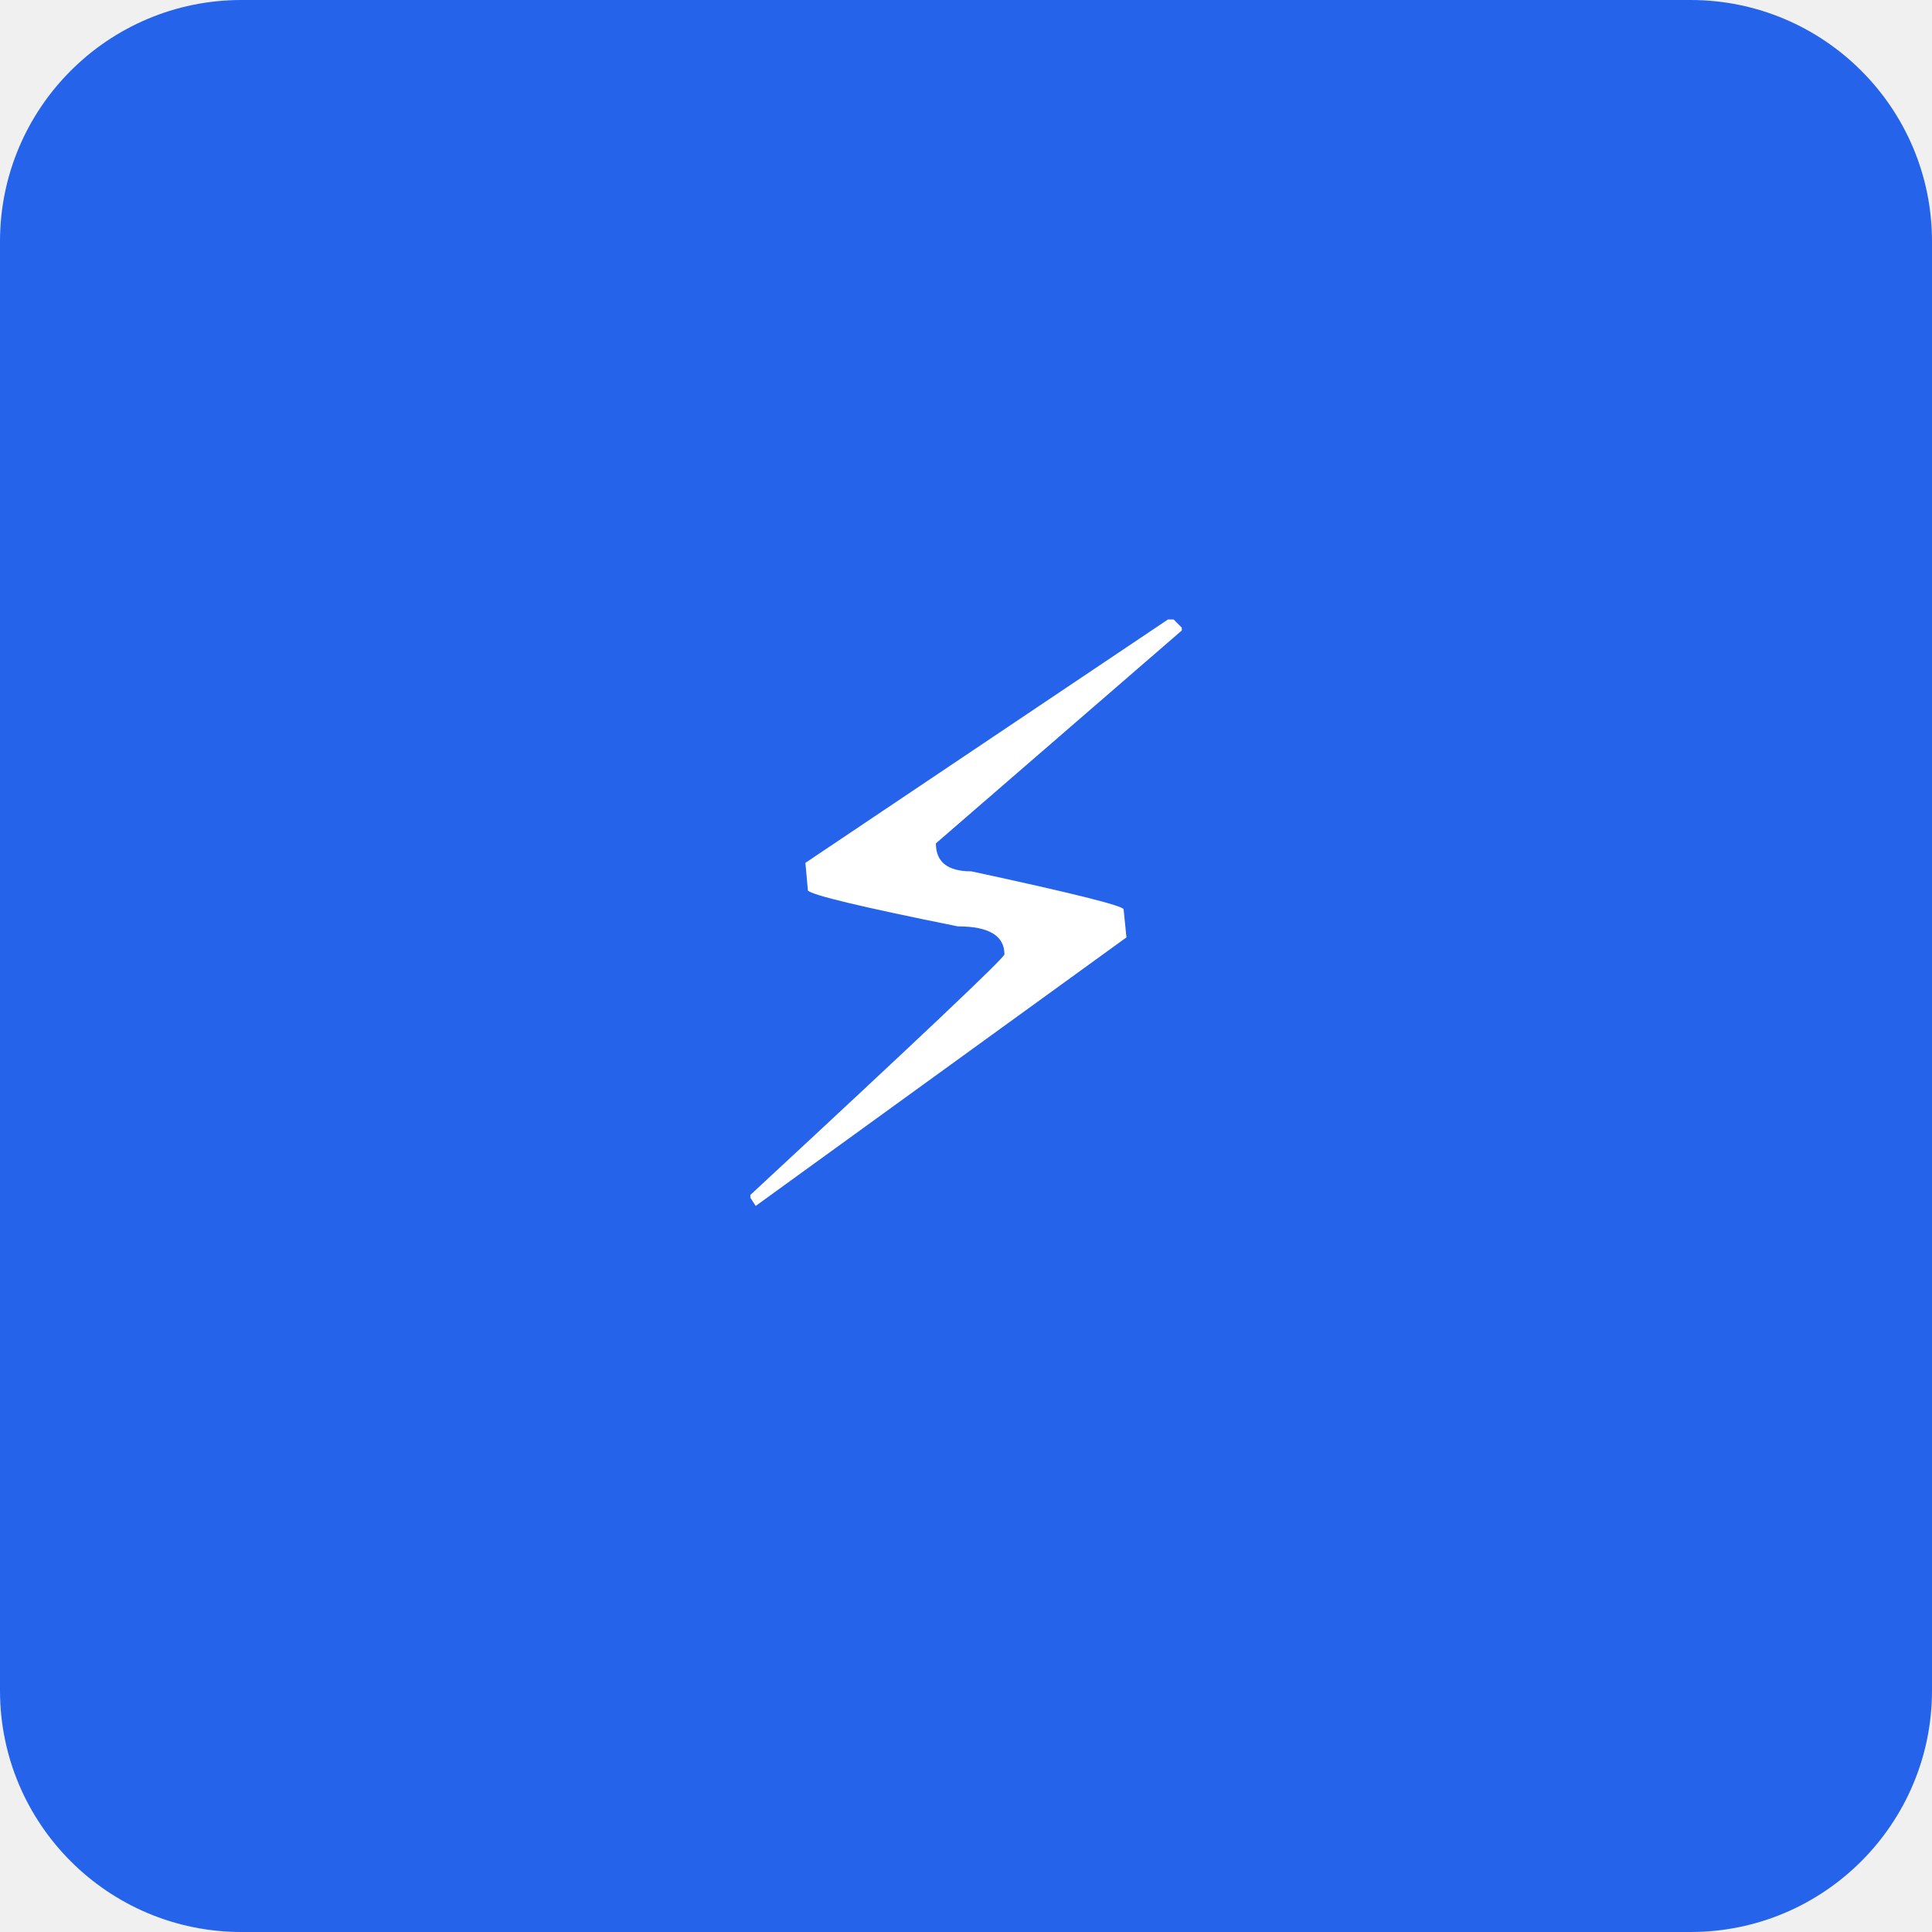
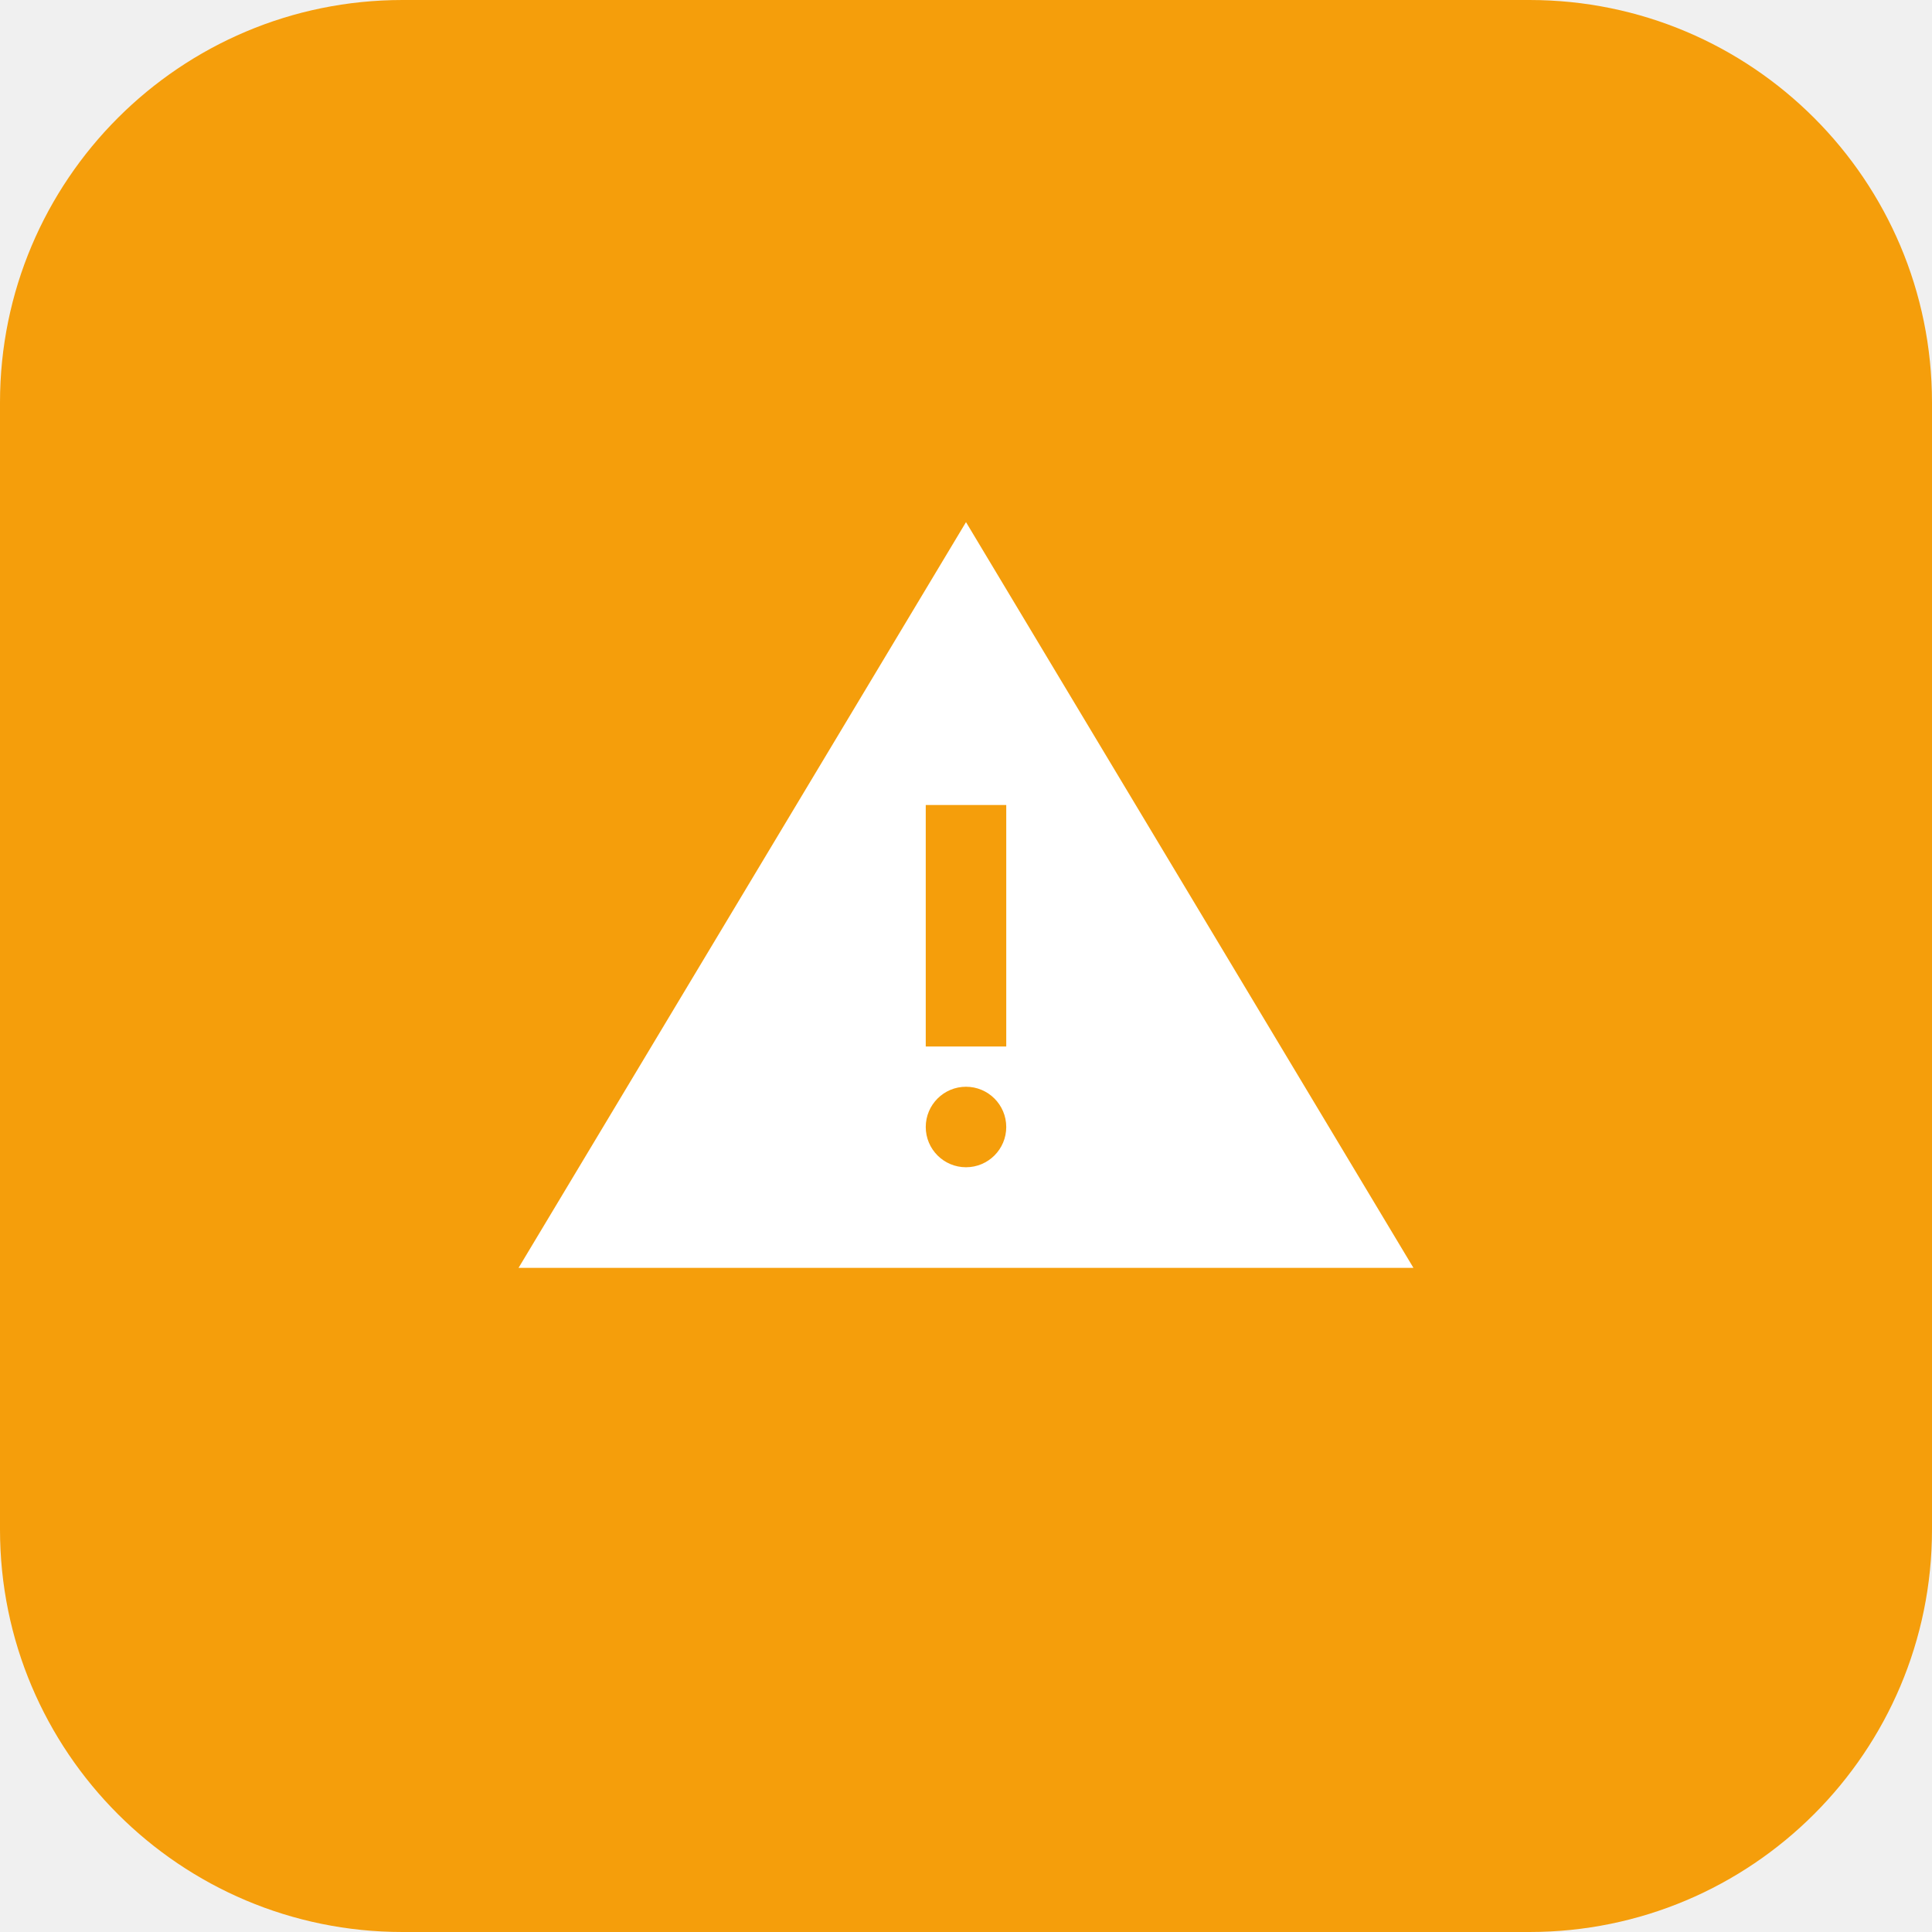
- <svg xmlns="http://www.w3.org/2000/svg" viewBox="0 0 96 96" width="96" height="96">
-   <rect width="96" height="96" fill="#2563eb" rx="12" />
-   <text x="48" y="60" text-anchor="middle" fill="white" font-family="Arial" font-size="40">⚡</text>
+ <svg xmlns="http://www.w3.org/2000/svg" width="96" height="96" viewBox="0 0 96 96">
+   <rect width="96" height="96" rx="20" fill="#f59e0b" />
+   <path d="M48 24 L72 64 L24 64 Z" fill="#ffffff" stroke="#f59e0b" stroke-width="2" />
+   <circle cx="48" cy="56" r="2" fill="#f59e0b" />
+   <rect x="46" y="40" width="4" height="12" fill="#f59e0b" />
</svg>
